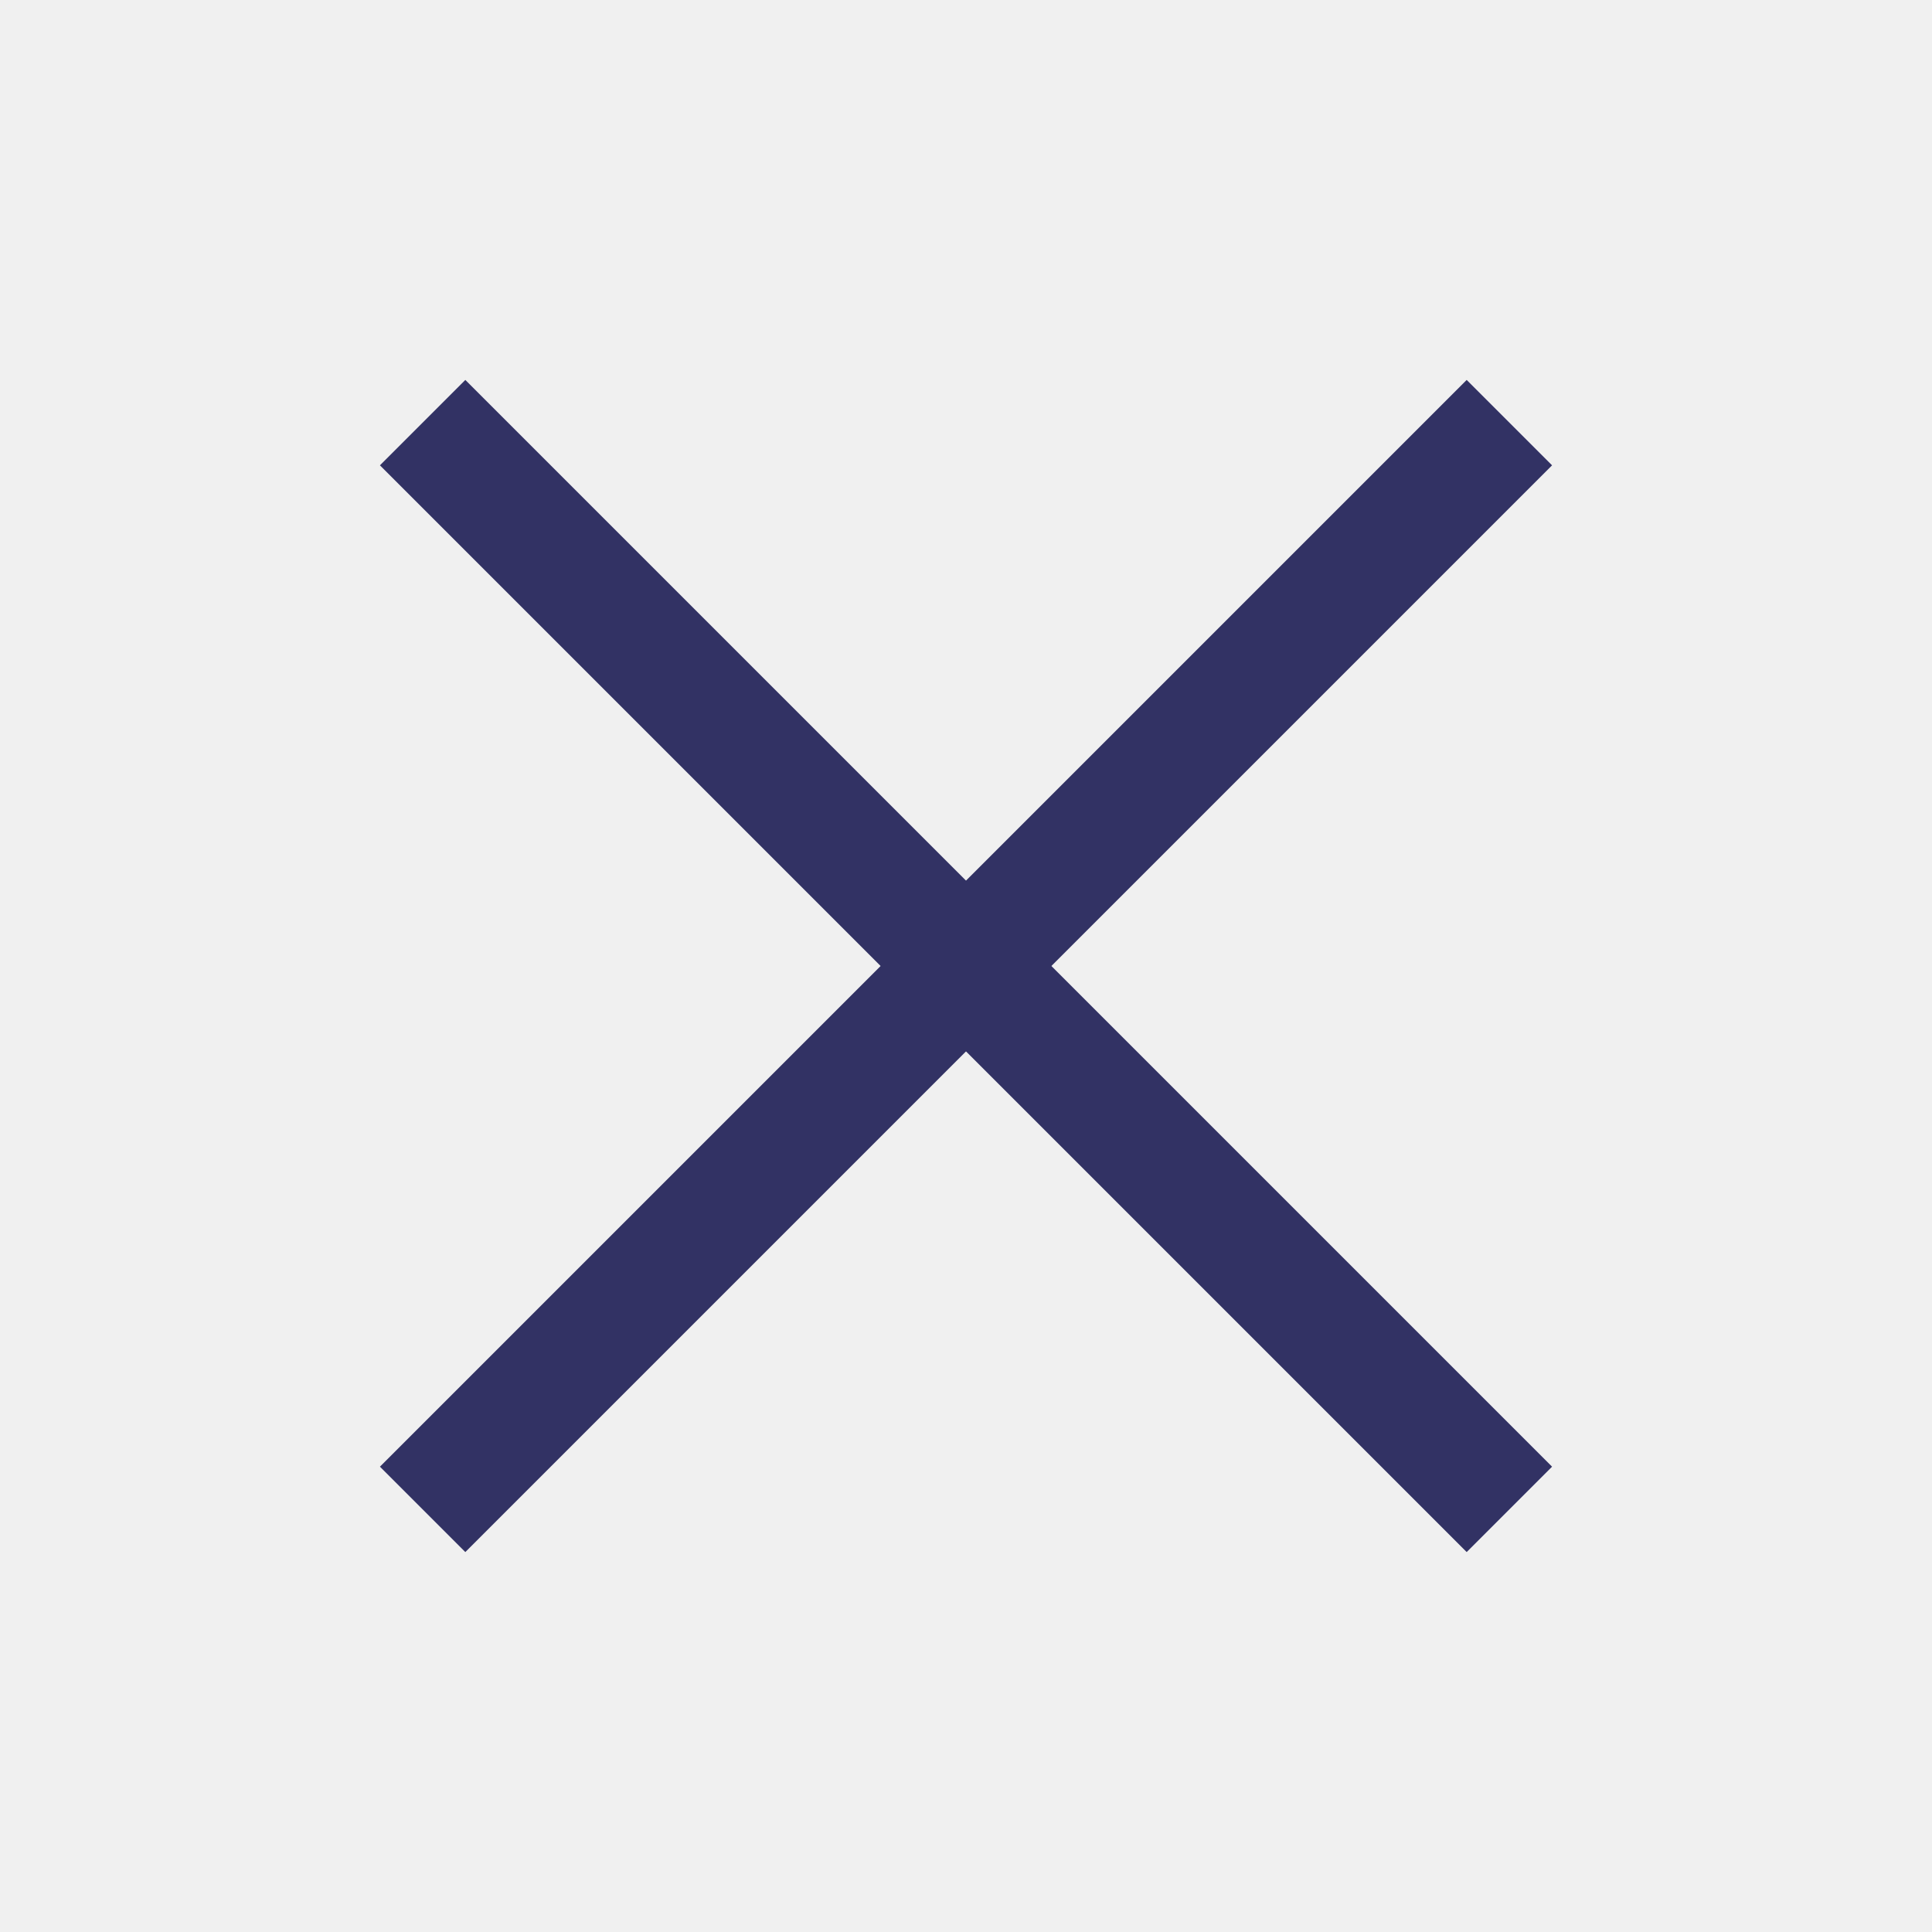
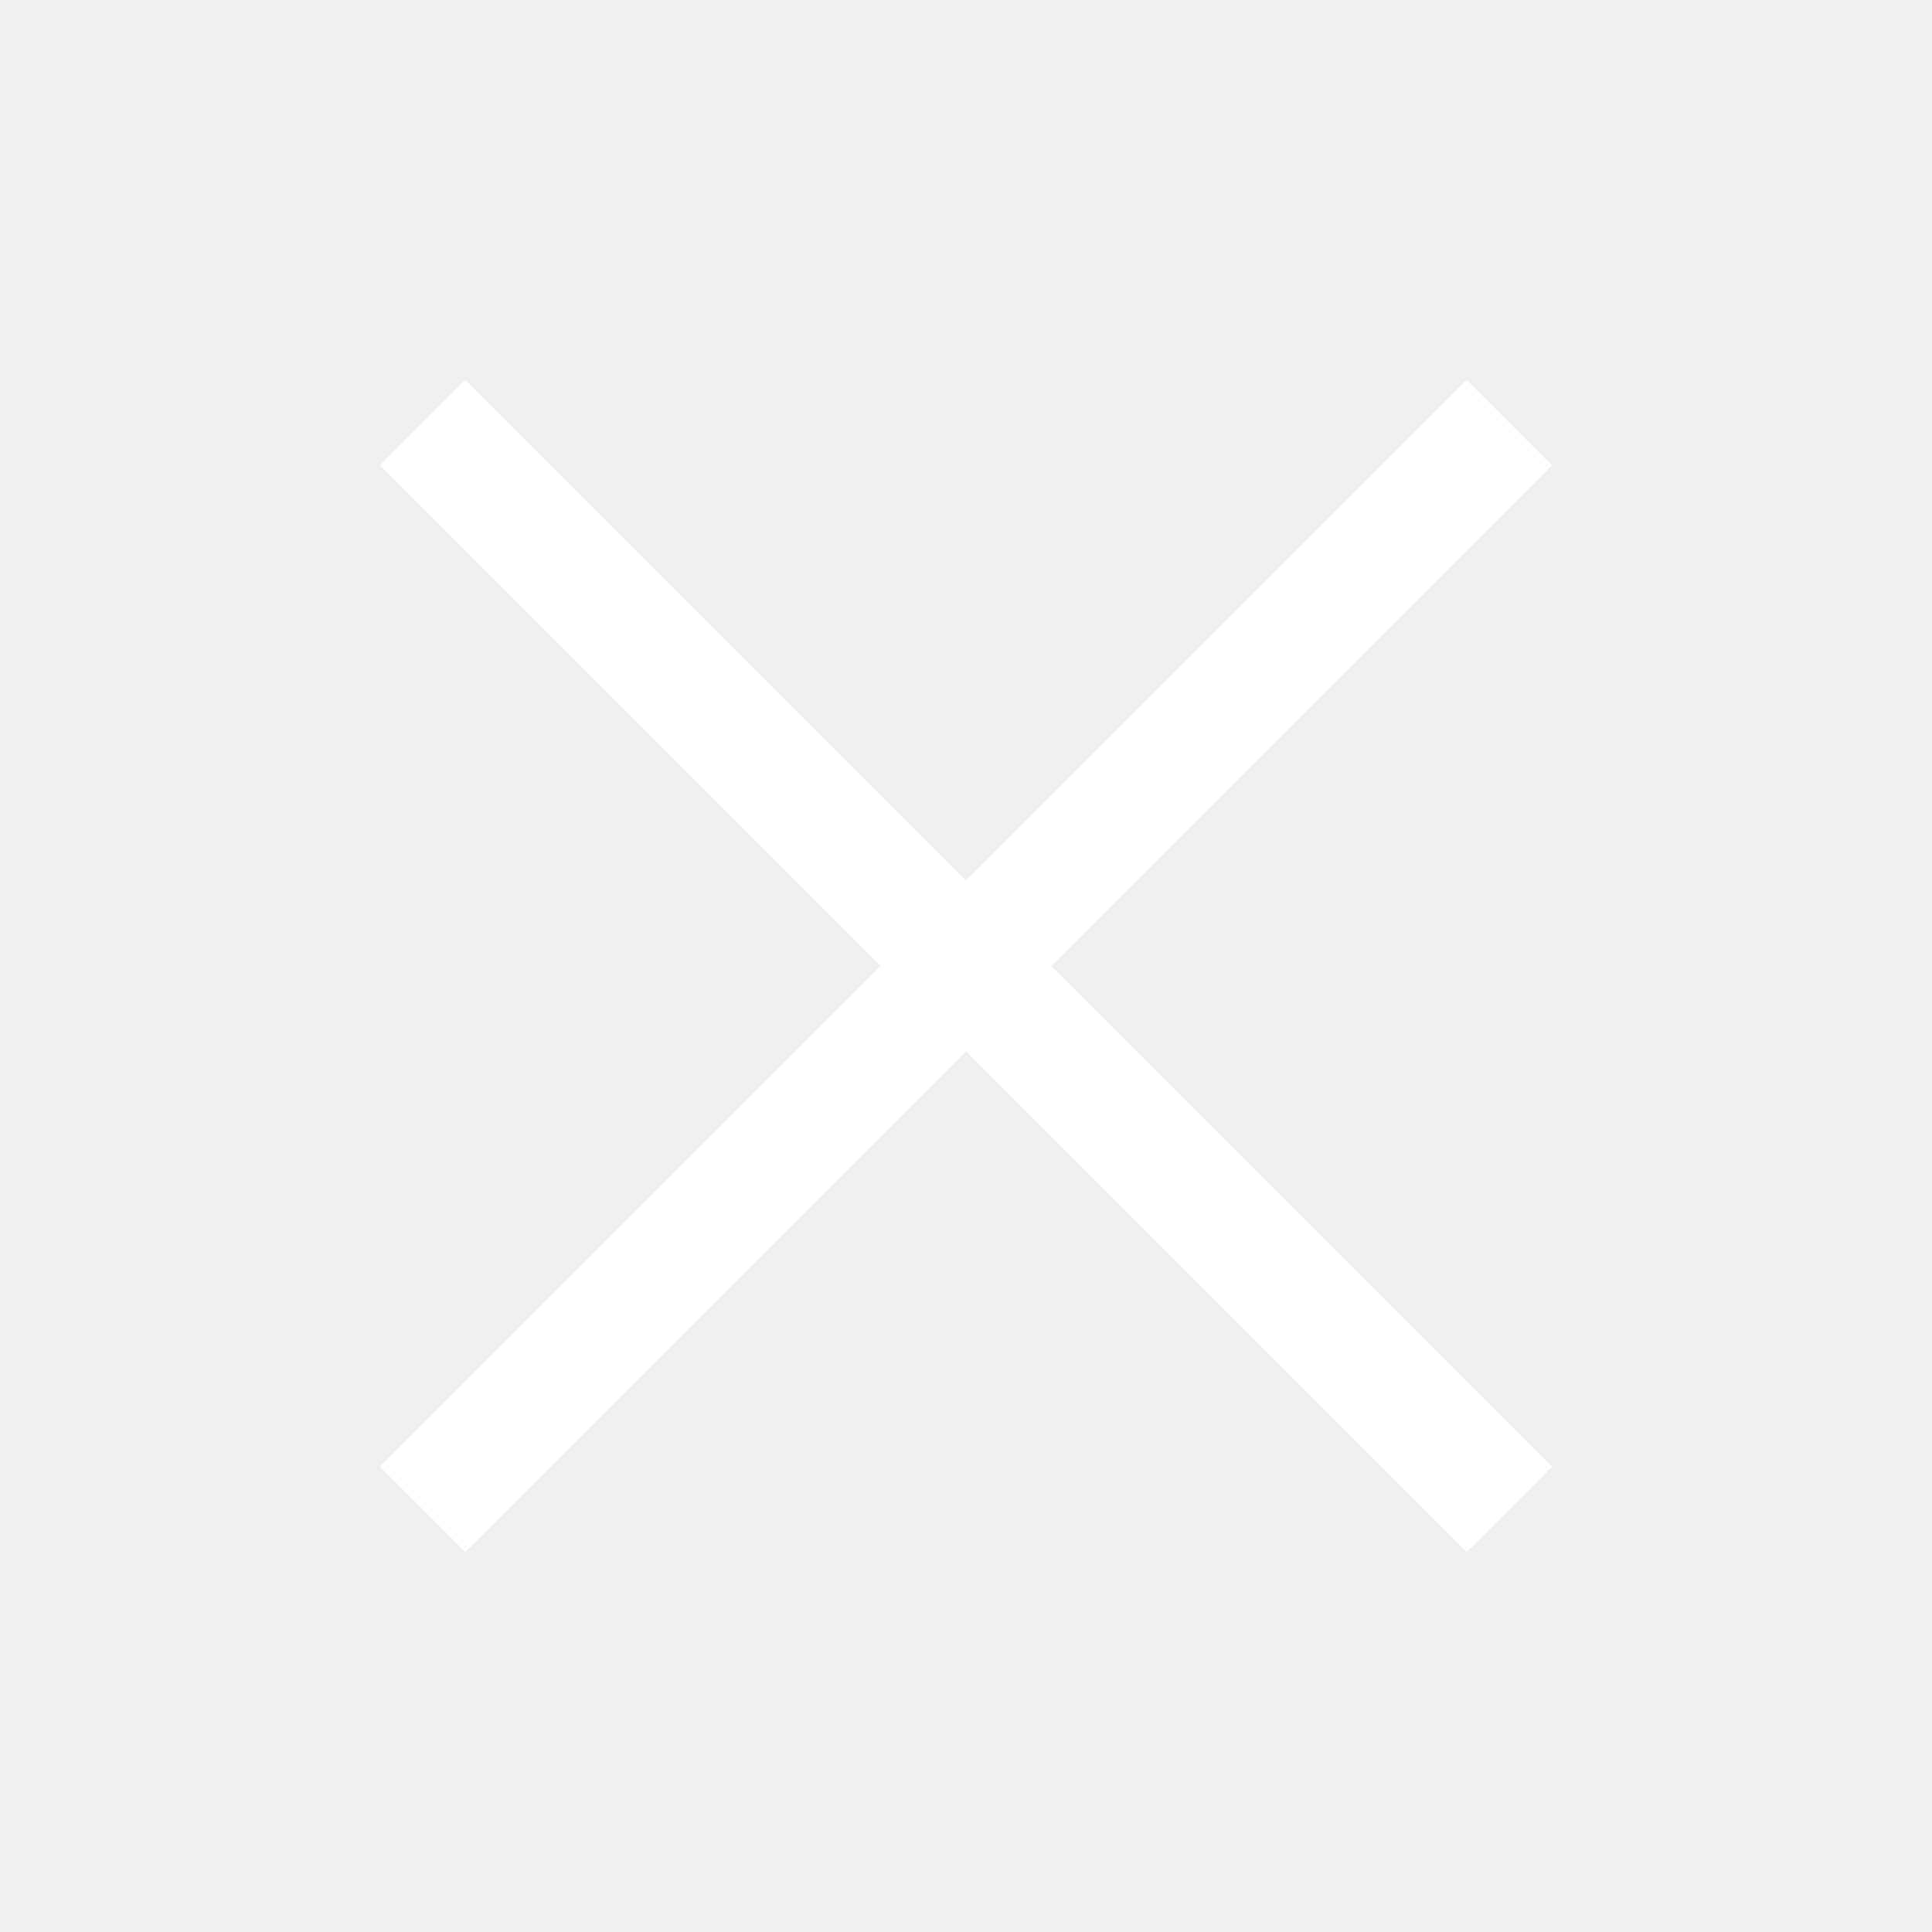
<svg xmlns="http://www.w3.org/2000/svg" width="32" height="32" viewBox="0 0 32 32" fill="none">
-   <path d="M7 7L25 25" stroke="#323264" stroke-width="2" />
-   <path d="M25 7L7 25" stroke="#323264" stroke-width="2" />
+   <path d="M7 7L25 25" stroke="white" stroke-width="2" />
+   <path d="M25 7L7 25" stroke="white" stroke-width="2" />
</svg>
